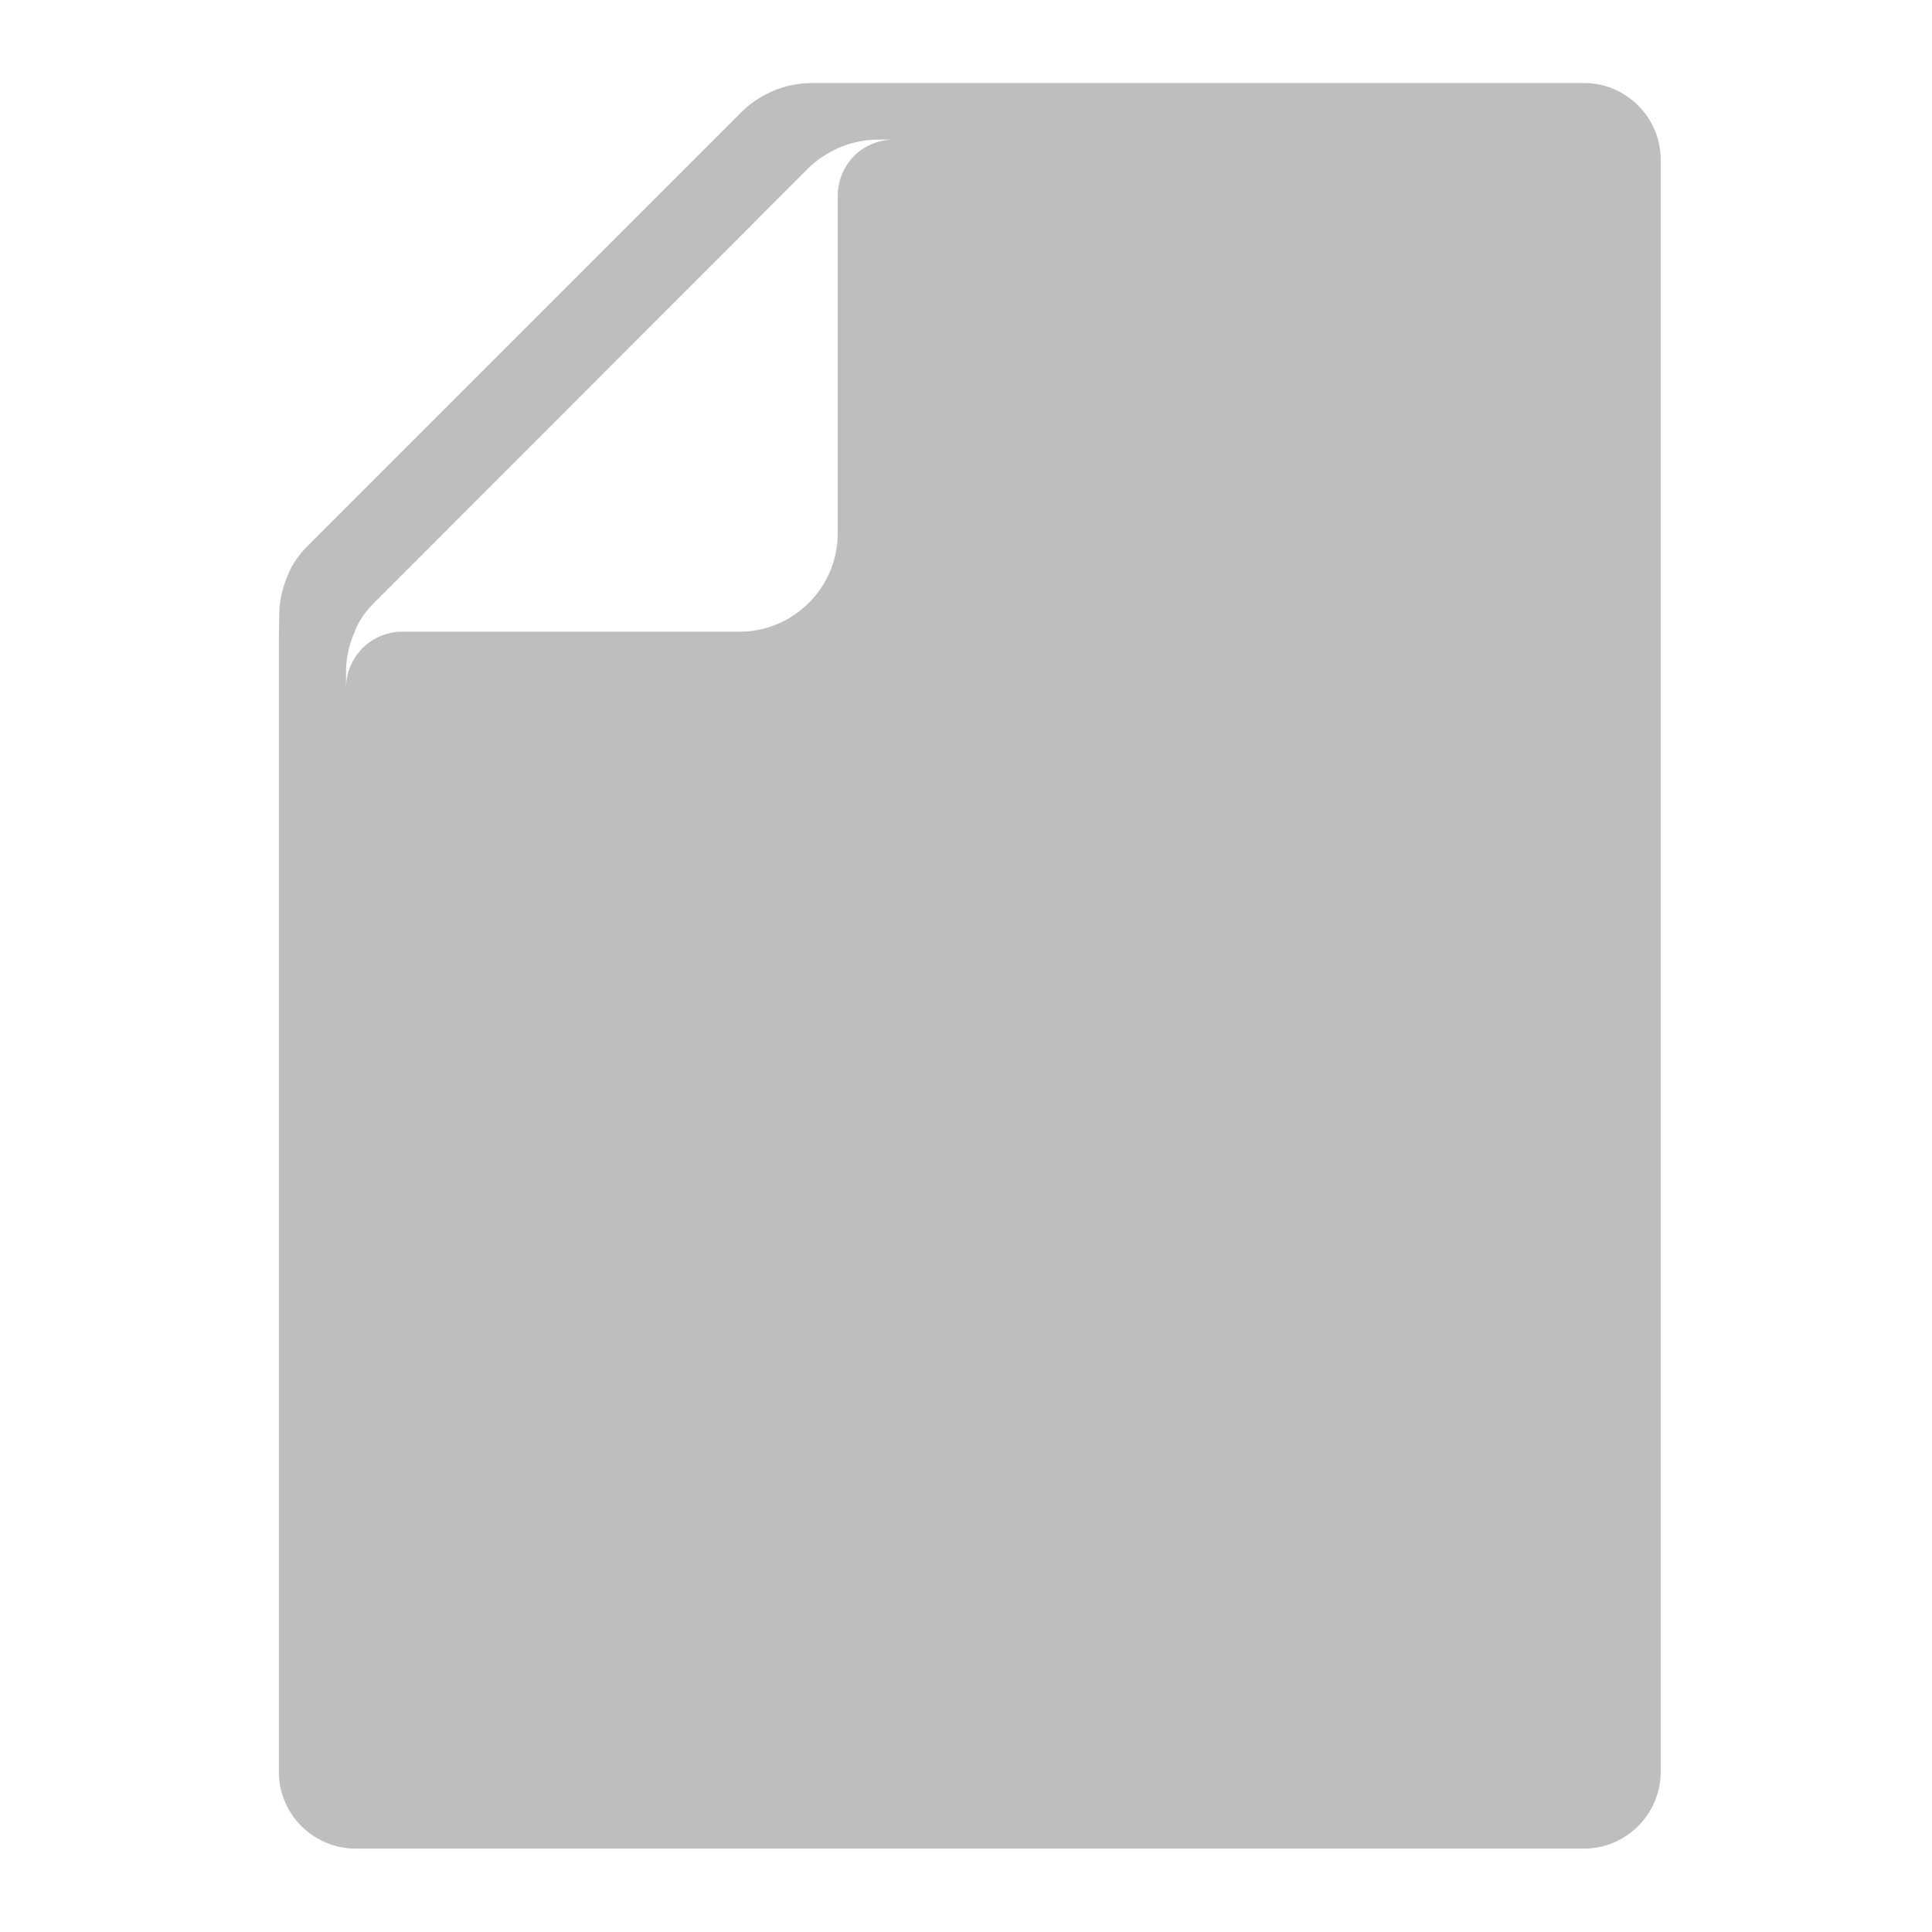
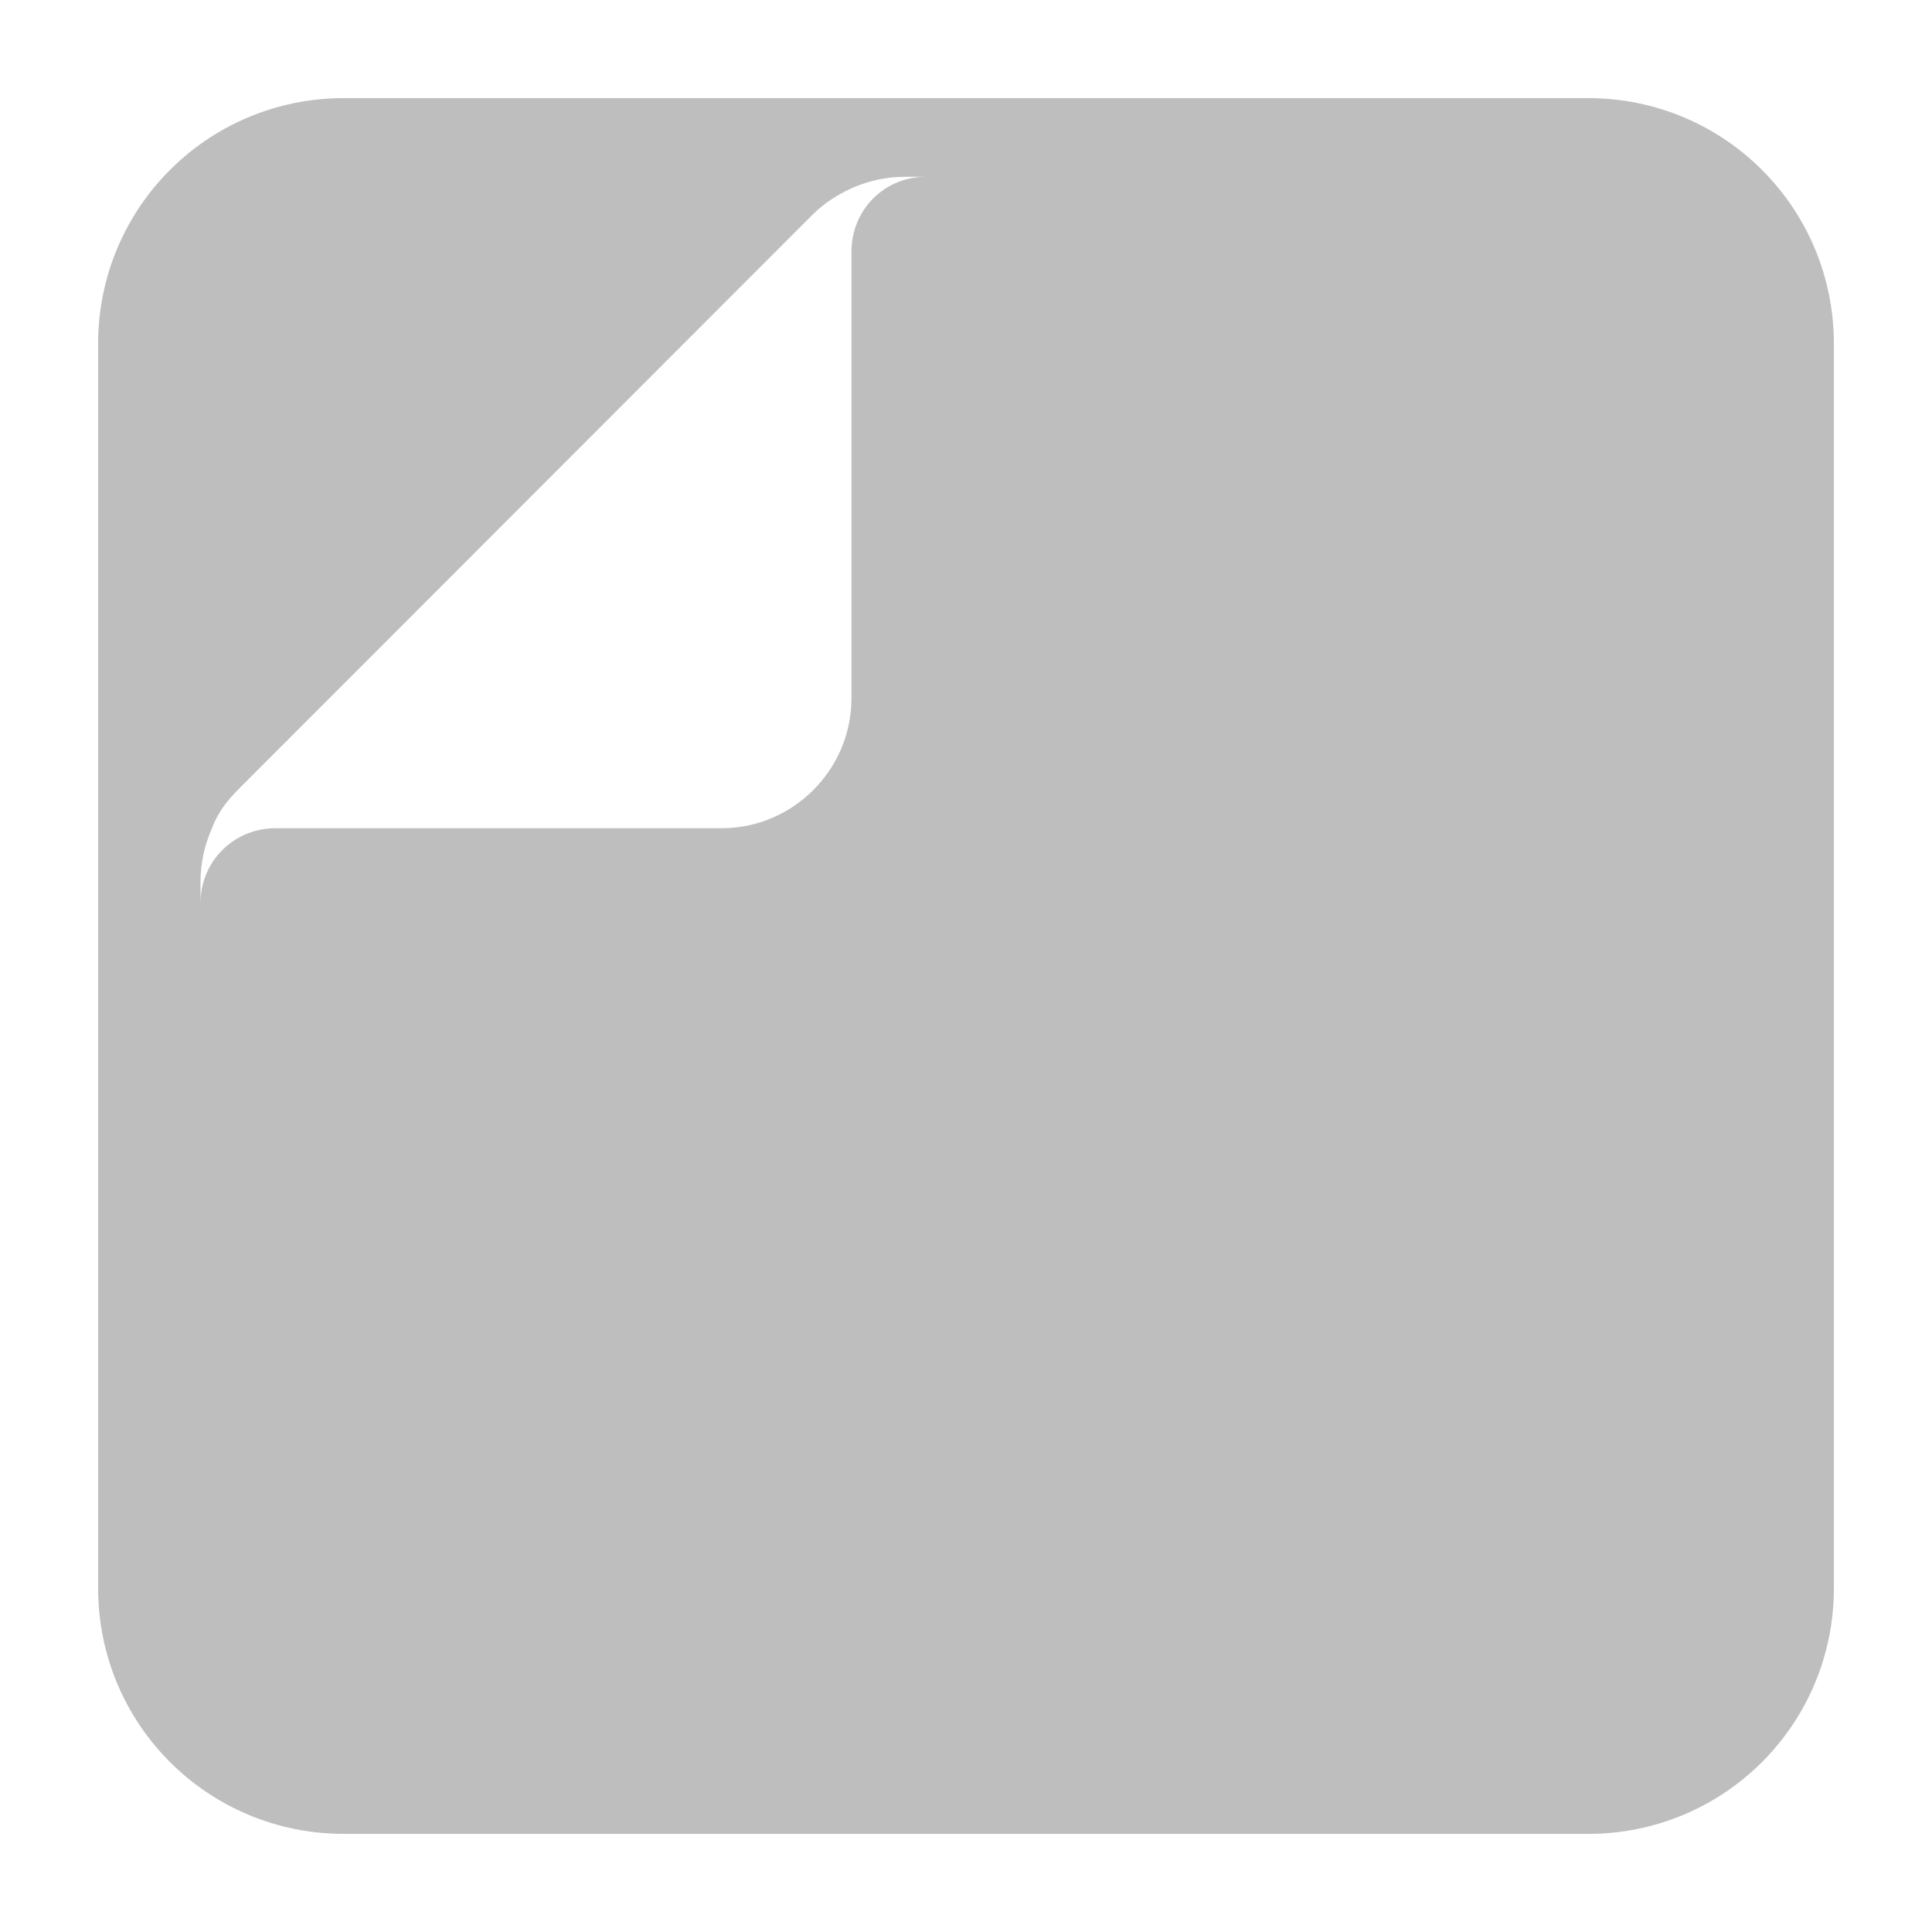
<svg xmlns="http://www.w3.org/2000/svg" version="1.1" id="Layer_1" x="0px" y="0px" viewBox="0 0 512 512" enable-background="new 0 0 512 512" xml:space="preserve">
-   <g>
-     <path fill="#BFBEBE" d="M419.8,22H219.4h-4.2c-3.8,0-7.4,0.8-10.8,2.3c-2.8,1.3-5.5,3-7.7,5.2L81.5,144.7c-2.2,2.2-4.1,4.8-5.2,7.7   c-1.5,3.4-2.3,7-2.3,10.8l-0.1,5.8v300.6c0,11.2,9.2,20.3,20.3,20.3h325.6c11.2,0,20.3-9.2,20.3-20.3V42.3   C440.1,31.2,431,22,419.8,22z M222,52v89.4c0,14.3-11.7,26-26,26h-89.3c-8.3,0-15,6.6-15,15v-4.2c0-3.8,0.8-7.4,2.3-10.8   c1.1-3,3-5.5,5.2-7.7L214.3,44.5c2.2-2.2,4.9-3.9,7.7-5.2c3.4-1.5,7-2.3,10.8-2.3h4.1C228.6,37,222,43.6,222,52z" />
+   <defs id="defs9" />
+   <g id="layer1">
+     <g style="" id="g4">
+ 	
+ </g>
+     <path style="fill:#bebebe;fill-opacity:1;stroke:none;stroke-width:0.34;stroke-opacity:0.568" d="m 91.155,26 c -36.096,0 -65.155,29.059 -65.155,65.155 V 420.845 C 26,456.941 55.059,486 91.155,486 H 420.845 C 456.941,486 486,456.941 486,420.845 V 91.155 C 486,55.059 456.941,26 420.845,26 Z M 239.942,46.848 h 5.427 c -10.989,0 -19.727,8.739 -19.727,19.86 V 185.069 c 0,18.932 -15.49,34.422 -34.422,34.422 H 72.991 c -10.989,0 -19.859,8.738 -19.859,19.859 v -5.562 c 0,-5.031 1.059,-9.795 3.045,-14.297 1.456,-3.972 3.971,-7.283 6.883,-10.195 L 215.45,56.778 c 2.913,-2.913 6.485,-5.162 10.192,-6.883 4.501,-1.986 9.269,-3.047 14.3,-3.047 z" id="rect1368" />
  </g>
+   <g id="layer2" />
</svg>
